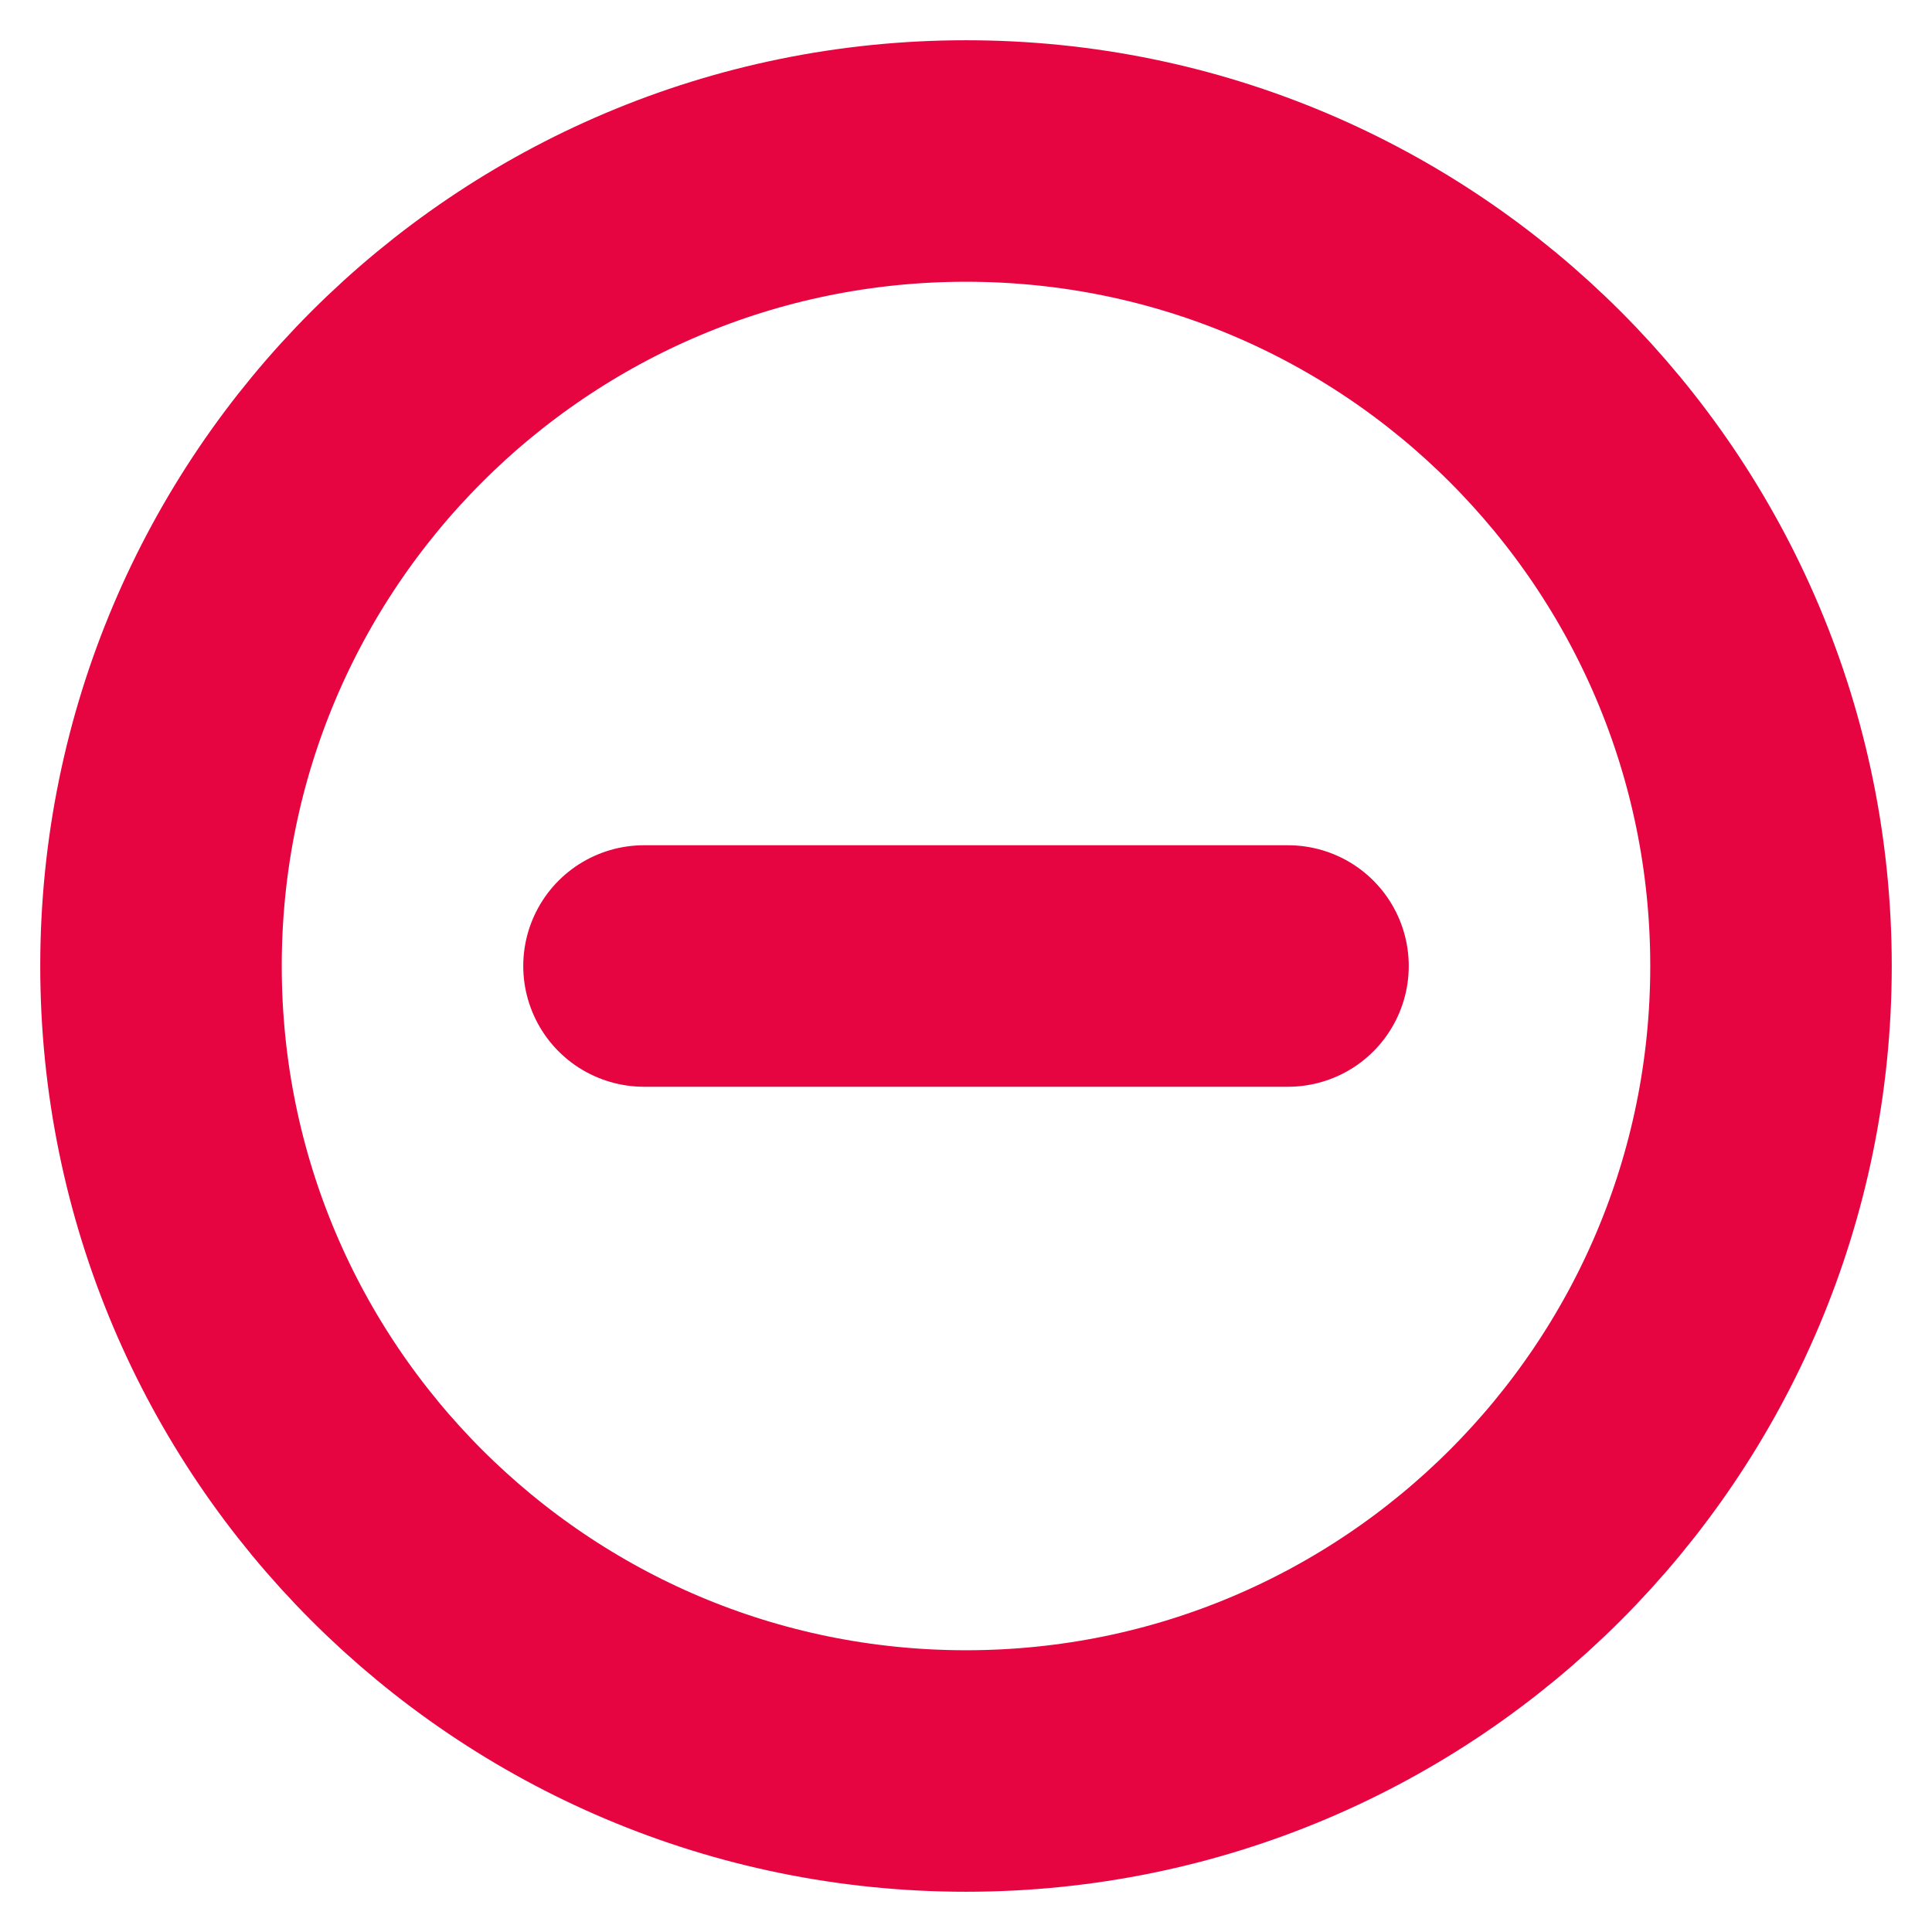
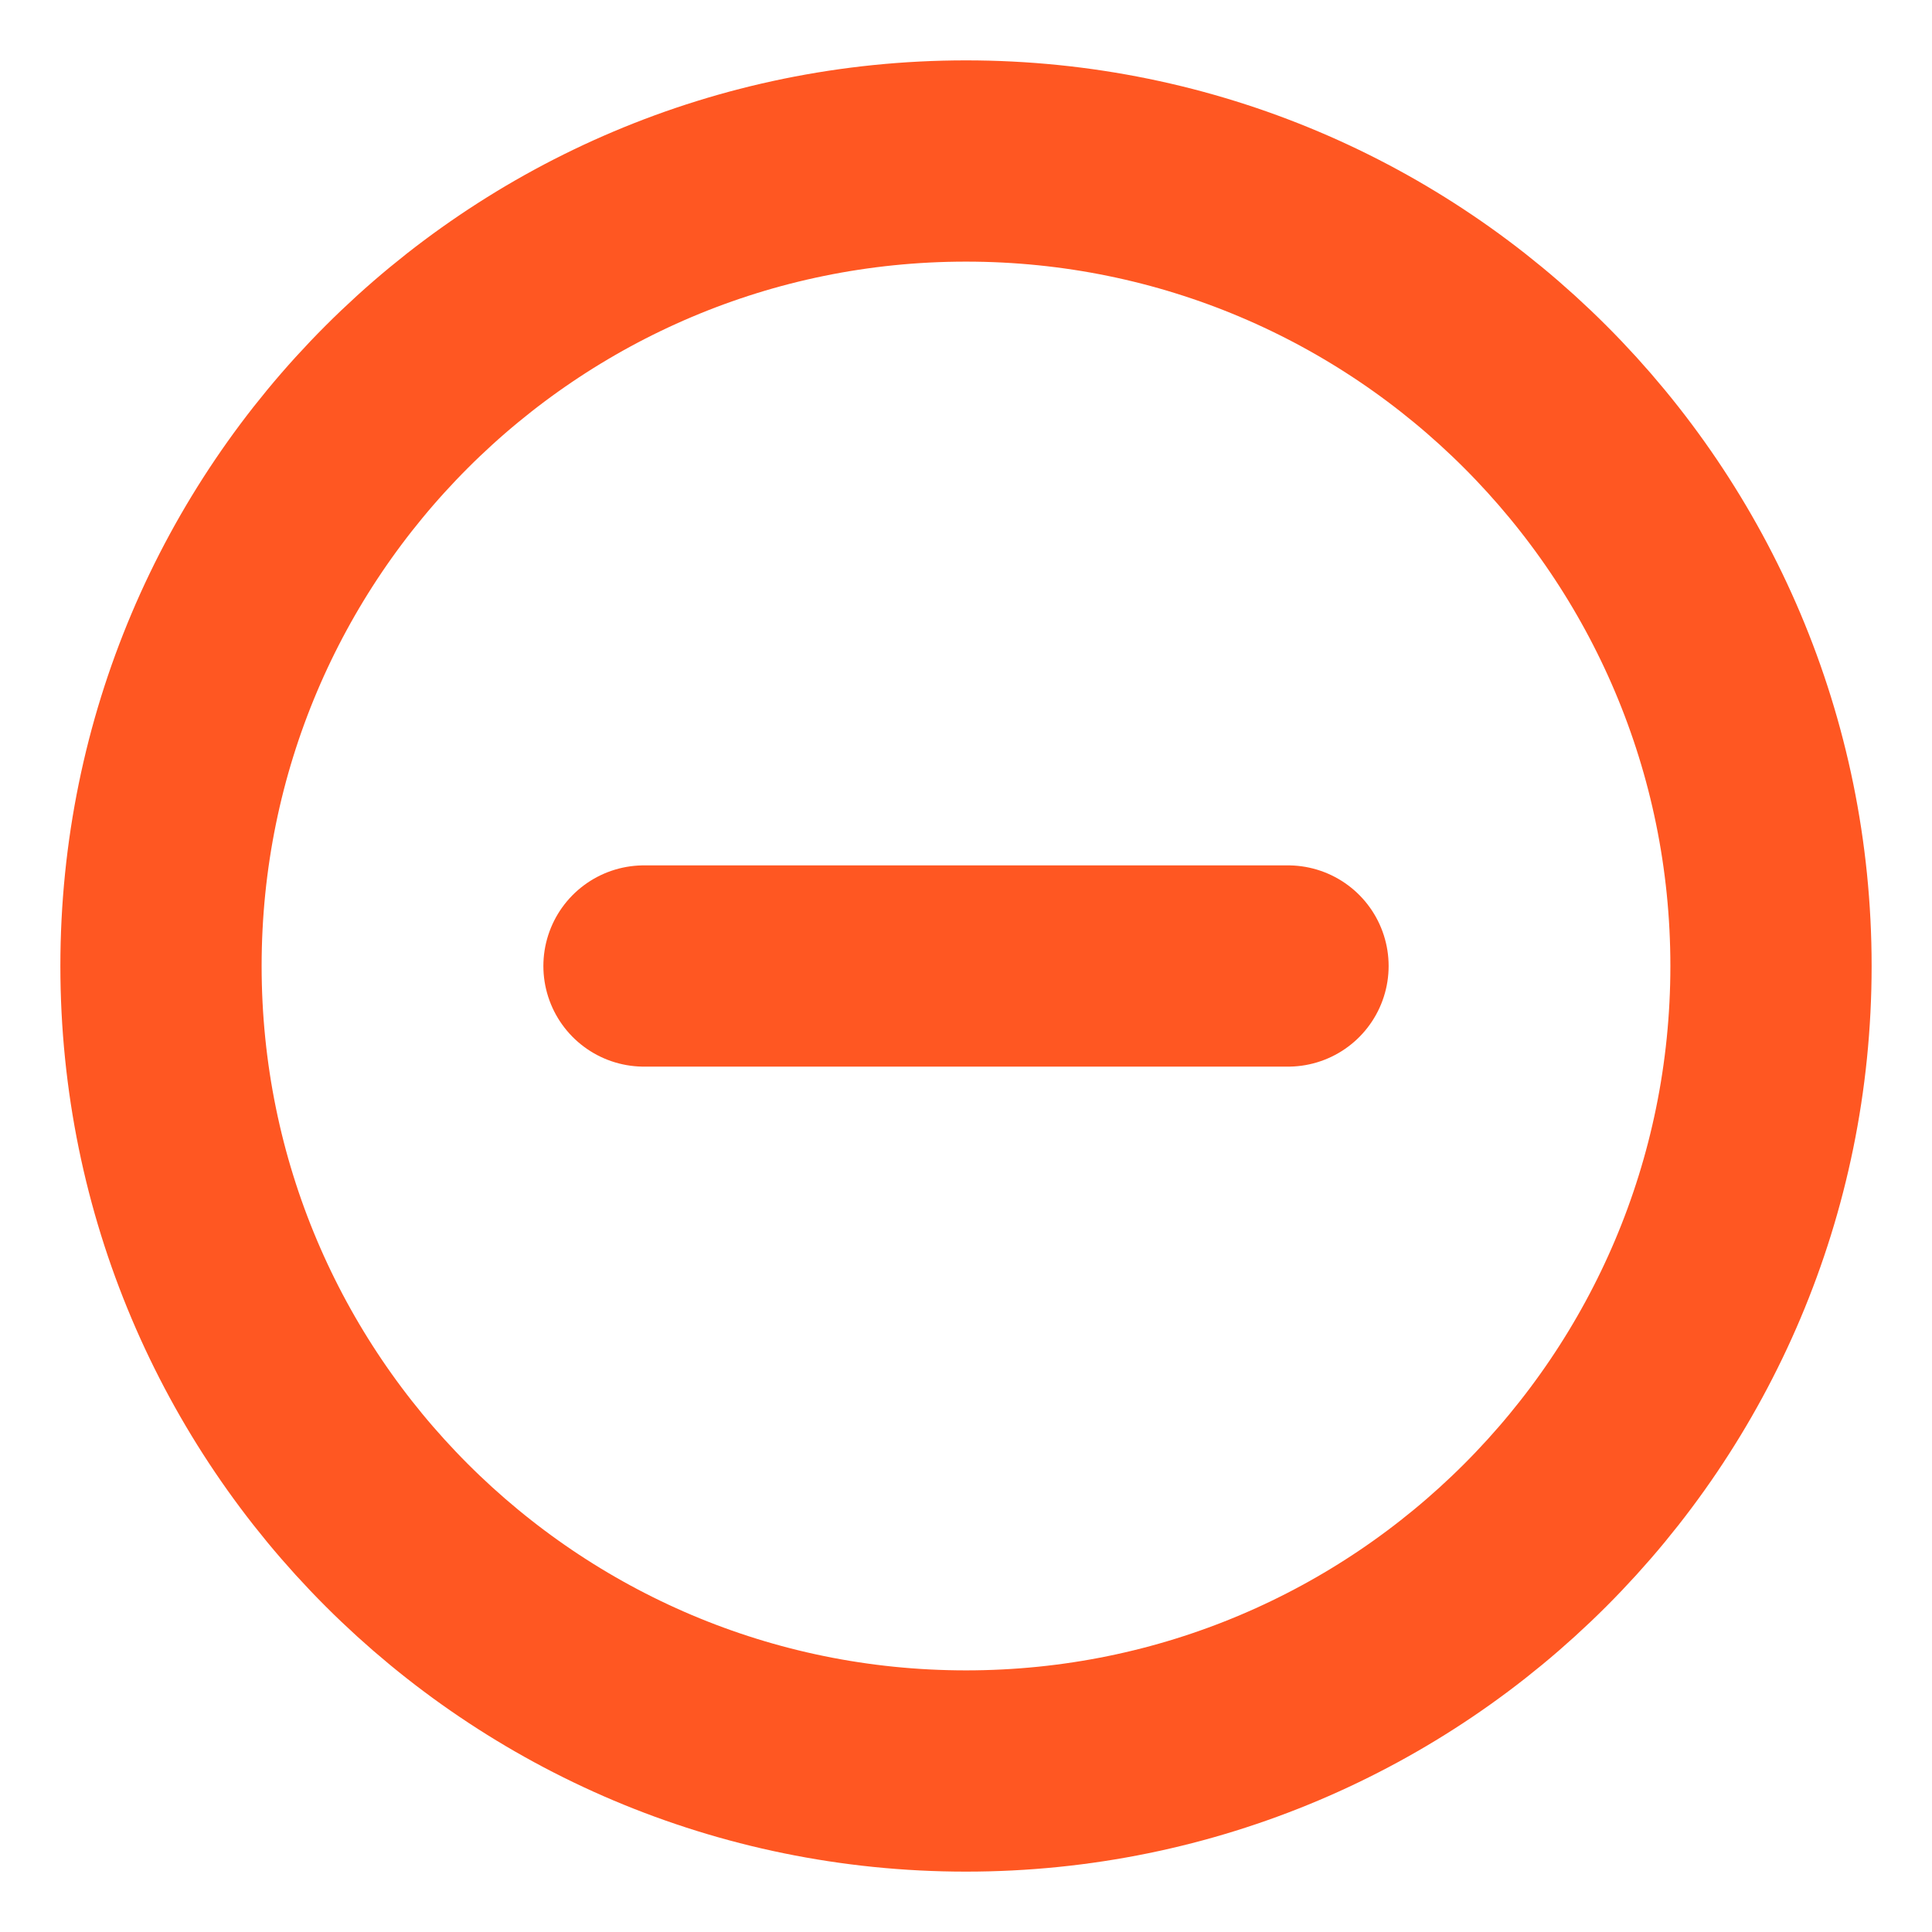
- <svg xmlns="http://www.w3.org/2000/svg" width="32" height="32" viewBox="0 0 24 24" fill="none" stroke="#e60540" stroke-width="3" stroke-linecap="round" stroke-linejoin="round" class="feather feather-minus-circle">
+ <svg xmlns="http://www.w3.org/2000/svg" width="64" height="64" viewBox="0 0 24 24" fill="none" stroke="#FF5722" stroke-width="2.5" stroke-linecap="round" stroke-linejoin="round" class="feather feather-minus-circle">
  <circle cx="12" cy="12" r="10" />
  <line x1="8" y1="12" x2="16" y2="12" />
</svg>
